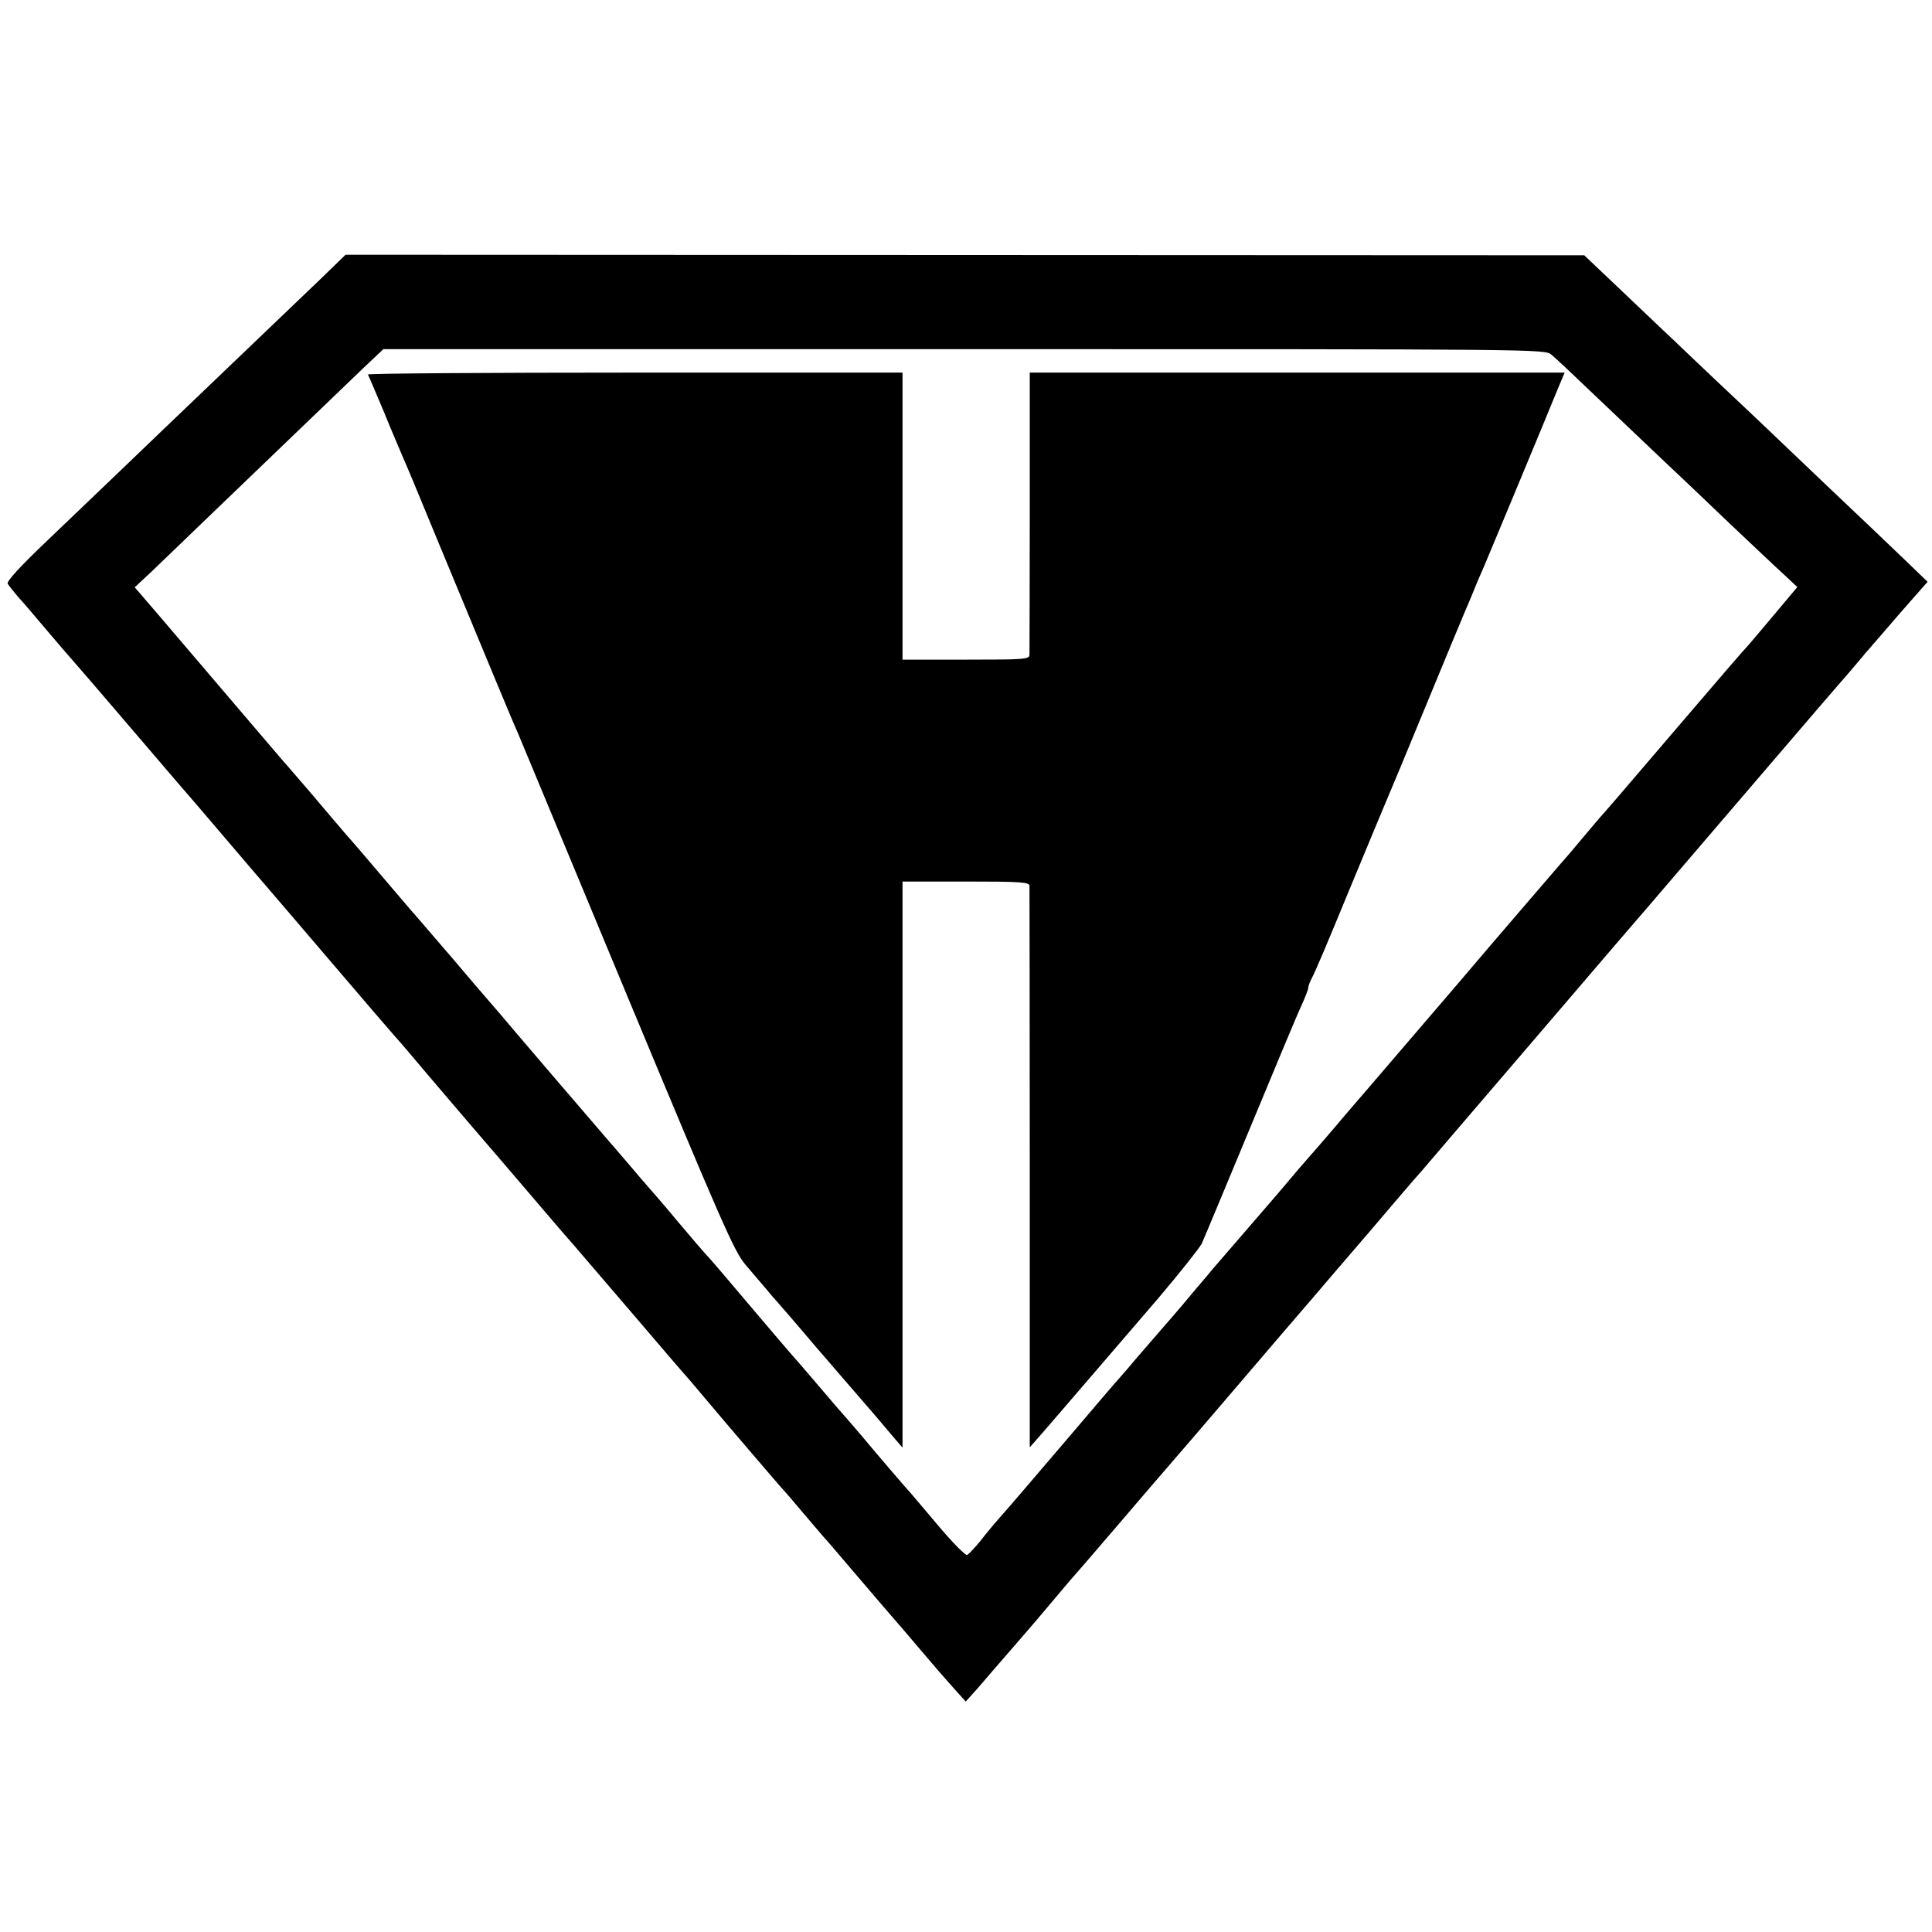
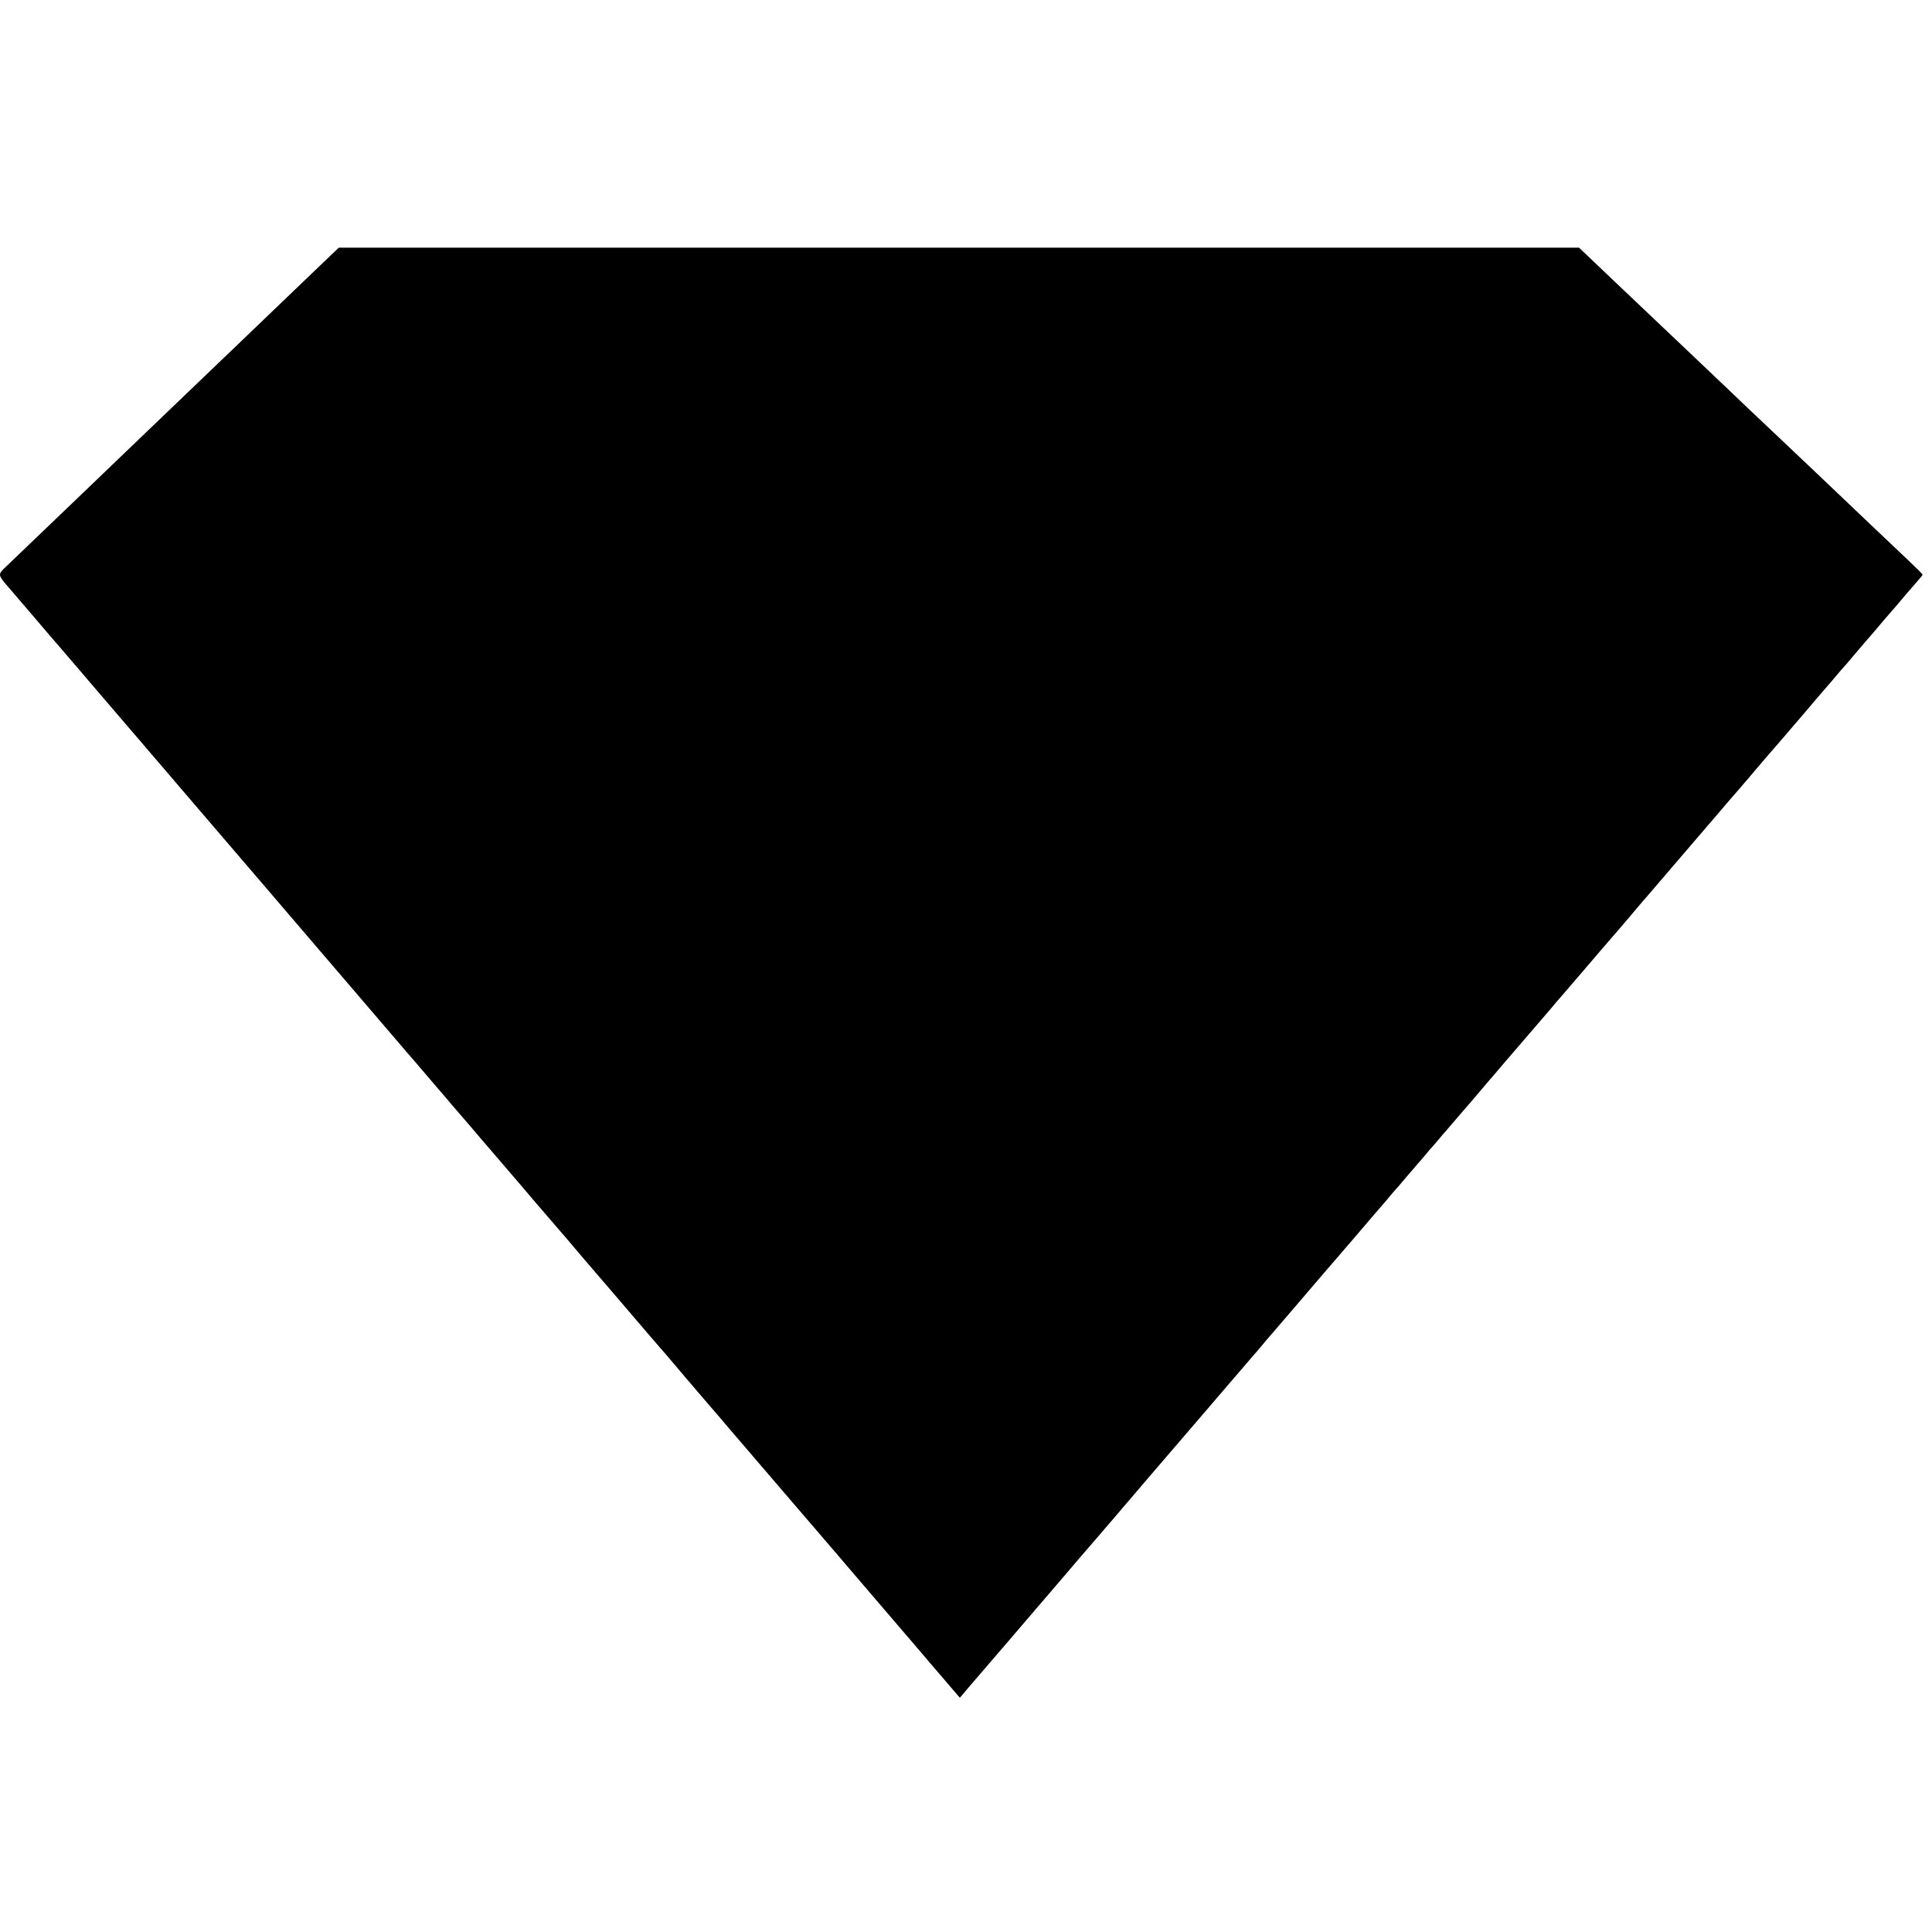
- <svg xmlns="http://www.w3.org/2000/svg" version="1.0" width="700pt" height="700pt" viewBox="0 0 700 700" preserveAspectRatio="xMidYMid meet">
-   <g transform="translate(0,700) scale(0.1,-0.1)" fill="#000000" stroke="none">
-     <path d="M1154 5982 c-131 -125 -415 -397 -578 -553 -139 -134 -165 -158 -403 -386 -102 -97 -150 -150 -145 -158 4 -7 21 -28 37 -47 17 -18 66 -76 110 -128 44 -52 83 -97 86 -100 3 -3 100 -115 215 -250 115 -135 221 -258 236 -275 14 -16 72 -84 128 -150 56 -66 112 -131 124 -145 12 -14 116 -135 231 -270 115 -135 221 -258 236 -275 15 -16 71 -82 124 -145 54 -63 119 -140 145 -170 43 -50 186 -216 299 -349 25 -30 51 -59 56 -65 6 -6 104 -121 220 -256 115 -135 214 -250 220 -256 5 -6 30 -35 55 -65 79 -94 284 -334 290 -339 3 -3 30 -34 60 -70 30 -36 67 -78 81 -95 15 -16 59 -68 99 -115 77 -90 158 -185 175 -204 6 -6 35 -41 65 -76 77 -91 100 -117 142 -164 l37 -41 45 50 c24 28 78 91 121 140 86 99 96 111 175 205 30 36 57 67 60 70 3 3 73 84 155 180 82 96 162 189 176 205 15 17 127 147 249 290 122 143 244 285 270 315 26 30 120 141 210 245 89 105 174 204 189 220 14 17 172 201 351 410 179 209 337 394 351 410 15 17 181 210 369 430 330 385 386 451 481 560 23 28 50 58 58 69 9 10 21 23 26 30 6 6 52 60 104 120 l95 108 -85 82 c-46 44 -167 160 -269 256 -101 96 -207 197 -234 223 -28 27 -109 103 -180 170 -71 67 -145 138 -165 157 -21 19 -99 94 -174 165 l-137 130 -2244 1 -2244 1 -98 -95z m4467 -267 c30 -26 35 -31 240 -226 96 -91 192 -183 214 -203 22 -21 108 -102 190 -181 83 -78 172 -163 199 -187 l48 -45 -83 -99 c-45 -54 -88 -104 -93 -110 -18 -19 -96 -109 -271 -314 -180 -211 -254 -297 -270 -314 -5 -6 -32 -38 -60 -71 -27 -33 -64 -76 -81 -95 -24 -28 -232 -269 -377 -440 -47 -55 -323 -377 -343 -400 -12 -14 -55 -63 -94 -110 -40 -47 -87 -101 -104 -120 -17 -19 -44 -51 -60 -70 -16 -19 -52 -62 -81 -95 -51 -59 -160 -185 -203 -235 -11 -14 -30 -36 -42 -50 -12 -14 -40 -47 -63 -75 -23 -27 -60 -70 -82 -95 -22 -25 -62 -72 -90 -104 -27 -33 -55 -64 -60 -70 -6 -6 -89 -103 -185 -216 -182 -213 -198 -232 -249 -290 -17 -19 -48 -56 -68 -82 -21 -26 -43 -49 -49 -52 -6 -2 -51 43 -100 101 -49 58 -94 111 -99 117 -17 18 -136 157 -185 216 -25 29 -50 58 -55 64 -6 6 -51 58 -100 116 -49 58 -92 107 -95 110 -3 3 -68 79 -145 170 -77 91 -144 170 -150 176 -25 27 -74 84 -120 139 -27 33 -60 71 -72 85 -48 55 -67 77 -111 129 -26 30 -65 76 -87 101 -131 152 -264 308 -322 376 -42 50 -67 79 -106 124 -12 14 -47 54 -77 90 -30 35 -59 70 -65 76 -5 6 -30 35 -55 64 -25 29 -50 58 -55 64 -6 6 -39 45 -74 86 -136 160 -156 183 -166 194 -6 6 -48 56 -95 111 -46 55 -95 111 -107 125 -12 14 -30 35 -40 46 -10 12 -39 46 -64 75 -25 30 -133 155 -238 279 -106 124 -201 236 -212 248 l-21 24 59 55 c32 31 115 110 184 177 127 122 454 436 586 563 l72 68 2104 0 c2090 0 2105 0 2128 -20z" />
-     <path d="M1333 5643 c3 -5 28 -64 57 -133 28 -69 59 -141 67 -160 26 -60 30 -69 121 -290 176 -424 284 -686 298 -715 7 -16 185 -445 396 -952 341 -819 388 -927 428 -974 25 -29 58 -69 75 -88 16 -20 32 -38 35 -41 4 -4 88 -101 146 -170 12 -14 55 -63 95 -110 41 -47 95 -110 121 -140 25 -30 58 -68 72 -85 l26 -30 0 1026 0 1025 230 0 c200 0 230 -2 230 -16 0 -8 1 -469 1 -1024 l0 -1010 22 25 c27 30 140 162 446 518 77 91 147 179 155 195 8 17 87 207 176 421 89 215 172 414 186 443 13 29 24 57 24 62 0 6 4 18 9 28 21 41 47 103 156 367 64 154 120 289 125 300 5 11 66 157 135 325 69 168 133 321 141 340 17 40 30 70 43 103 5 12 16 38 25 58 19 44 238 570 271 652 l24 57 -969 0 -969 0 0 -502 c0 -277 -1 -511 -1 -520 0 -17 -18 -18 -230 -18 l-230 0 0 520 0 520 -971 0 c-533 0 -968 -3 -966 -7z" />
+ <svg xmlns="http://www.w3.org/2000/svg" version="1.0" width="2048pt" height="2048pt" viewBox="0 0 2048 2048" preserveAspectRatio="xMidYMid meet">
+   <g transform="translate(0,2048) scale(0.1,-0.1)" fill="#000000" stroke="none">
+     <path d="M3487 17755 c-57 -55 -186 -179 -287 -275 -244 -234 -268 -257 -485 -465 -103 -99 -213 -205 -245 -235 -60 -57 -365 -349 -475 -455 -77 -74 -397 -381 -485 -465 -35 -34 -147 -141 -248 -238 -102 -97 -213 -204 -247 -237 -35 -33 -145 -139 -245 -235 -101 -96 -206 -197 -235 -225 -29 -27 -137 -131 -240 -230 -103 -99 -212 -203 -241 -231 -76 -71 -74 -82 23 -194 39 -45 64 -74 103 -120 21 -25 48 -56 60 -70 12 -14 39 -45 60 -70 21 -25 48 -56 60 -70 12 -14 40 -47 63 -74 87 -103 181 -212 211 -246 17 -19 69 -80 116 -135 47 -55 87 -102 90 -105 3 -3 18 -21 34 -40 16 -19 52 -62 81 -95 29 -33 137 -159 240 -280 103 -121 211 -247 240 -280 29 -33 85 -98 124 -145 40 -47 80 -94 90 -105 10 -11 60 -69 112 -130 51 -60 103 -121 115 -135 19 -22 267 -311 395 -461 152 -177 547 -638 565 -659 12 -14 349 -407 749 -875 818 -955 822 -960 850 -991 11 -12 29 -33 39 -46 11 -13 74 -86 140 -164 67 -77 141 -164 166 -194 25 -29 50 -58 55 -64 10 -10 240 -279 276 -322 18 -22 137 -160 214 -249 28 -33 109 -127 180 -210 164 -193 235 -276 278 -325 12 -14 62 -73 112 -130 49 -58 92 -107 95 -110 3 -3 27 -32 55 -65 27 -33 52 -62 55 -65 3 -3 18 -21 34 -40 16 -19 52 -62 81 -95 29 -33 139 -161 245 -285 106 -124 202 -236 214 -250 11 -14 88 -104 171 -200 82 -96 152 -177 155 -180 7 -6 99 -114 176 -205 32 -38 68 -81 80 -95 12 -14 95 -110 184 -215 90 -104 186 -217 214 -249 49 -57 63 -73 96 -113 29 -33 812 -948 839 -978 14 -17 80 -93 146 -170 65 -77 122 -142 125 -145 3 -3 27 -32 55 -65 27 -33 52 -62 55 -65 3 -3 34 -39 69 -80 35 -41 85 -100 111 -130 26 -30 80 -93 120 -140 40 -47 94 -110 120 -140 55 -64 417 -486 440 -514 8 -10 20 -23 25 -30 6 -6 66 -76 134 -156 68 -80 138 -161 155 -181 l31 -36 110 130 c61 71 121 142 135 157 14 16 44 50 66 77 23 26 76 89 119 138 42 50 87 101 99 115 11 14 48 57 81 95 71 83 66 77 240 280 75 88 149 174 163 190 15 17 63 73 107 125 44 52 82 97 85 100 3 3 30 34 60 70 30 35 69 80 86 100 17 19 64 73 104 120 40 47 94 110 120 140 26 30 80 93 120 140 39 47 82 96 94 110 12 14 91 106 175 205 85 99 166 194 180 210 25 29 494 575 536 624 11 13 25 29 30 35 6 6 48 56 95 111 47 55 87 102 90 105 3 3 59 68 125 145 65 77 122 142 125 145 3 3 29 34 59 70 29 36 79 94 111 130 31 36 157 182 279 325 122 143 242 283 265 310 40 46 167 194 220 255 11 14 58 68 103 120 45 52 130 151 188 220 59 69 119 138 134 155 14 16 39 45 54 65 16 19 45 53 65 75 21 22 57 65 82 95 25 30 52 62 60 70 8 9 33 38 55 64 22 27 47 56 56 65 8 9 37 43 65 76 27 33 54 65 60 70 5 6 35 39 65 75 29 36 56 67 59 70 3 3 59 68 125 145 65 77 122 142 125 145 3 3 54 62 113 132 58 69 112 132 119 140 7 7 35 40 63 73 27 33 54 65 60 71 5 6 30 35 55 64 25 29 50 58 55 64 6 6 91 106 190 221 99 116 184 215 190 221 5 6 28 32 50 58 22 27 47 56 55 66 8 9 38 44 66 76 28 32 124 145 214 249 179 210 221 258 335 390 42 50 87 101 99 115 96 113 194 229 211 249 11 13 25 29 31 35 5 6 149 173 318 371 170 198 330 385 356 415 26 30 80 93 120 140 39 47 82 96 94 110 13 14 56 63 96 110 39 47 82 96 94 110 11 14 46 54 76 90 30 35 60 70 65 76 6 6 29 33 52 61 24 27 53 61 65 75 13 14 43 49 68 78 25 29 50 58 55 64 6 6 35 40 65 76 30 36 57 67 60 70 3 3 30 34 60 70 30 36 57 67 60 70 3 3 28 32 55 65 28 33 64 76 81 95 17 19 64 73 104 120 104 123 117 138 185 215 33 39 74 86 90 106 28 33 122 144 184 214 14 17 64 75 110 130 47 55 90 105 95 110 6 6 47 53 90 105 44 52 84 100 90 105 6 6 33 37 61 70 27 33 55 66 62 73 7 7 13 17 13 21 0 5 -57 62 -126 127 -69 66 -152 144 -183 174 -32 30 -134 127 -227 215 -346 329 -339 322 -580 552 -82 77 -174 165 -204 193 -30 28 -120 114 -200 190 -80 75 -161 152 -180 170 -29 27 -237 224 -389 370 -64 61 -362 344 -400 380 -41 39 -275 261 -387 367 -39 37 -145 138 -235 223 -90 85 -180 171 -200 190 -20 19 -67 64 -105 100 -38 36 -104 99 -147 140 l-79 75 -6573 0 -6573 0 -105 -100z" />
  </g>
</svg>
